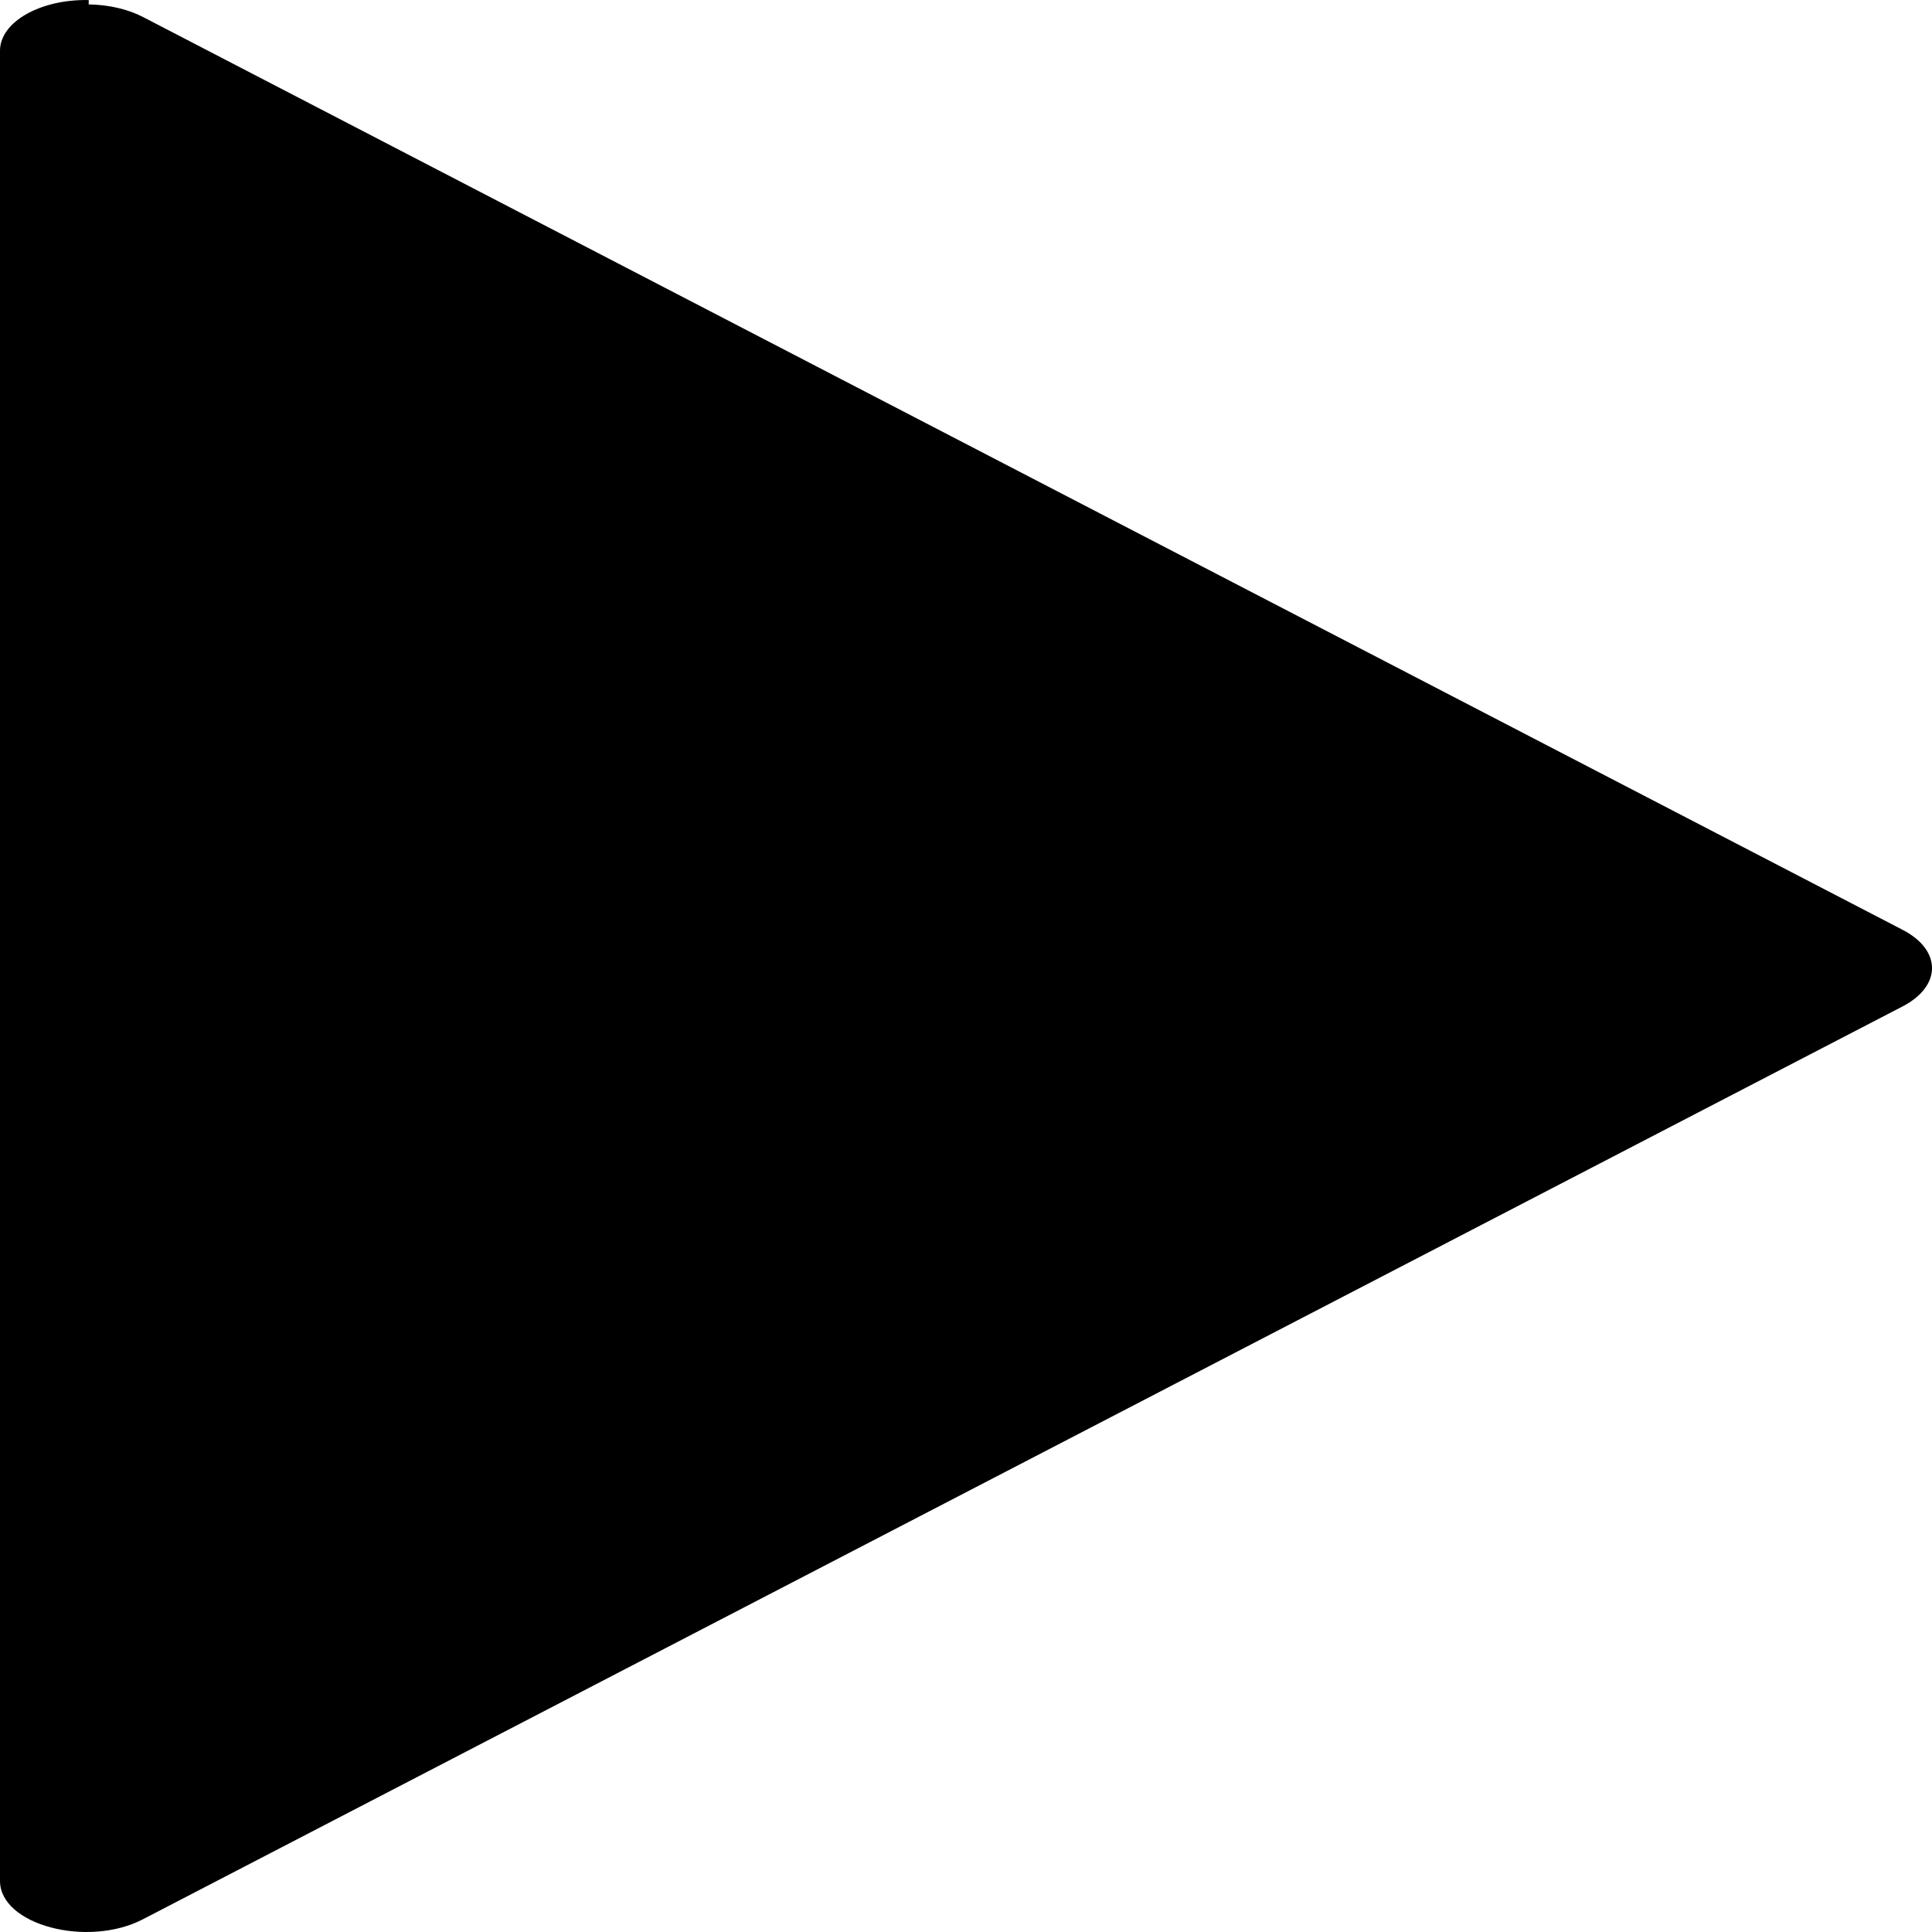
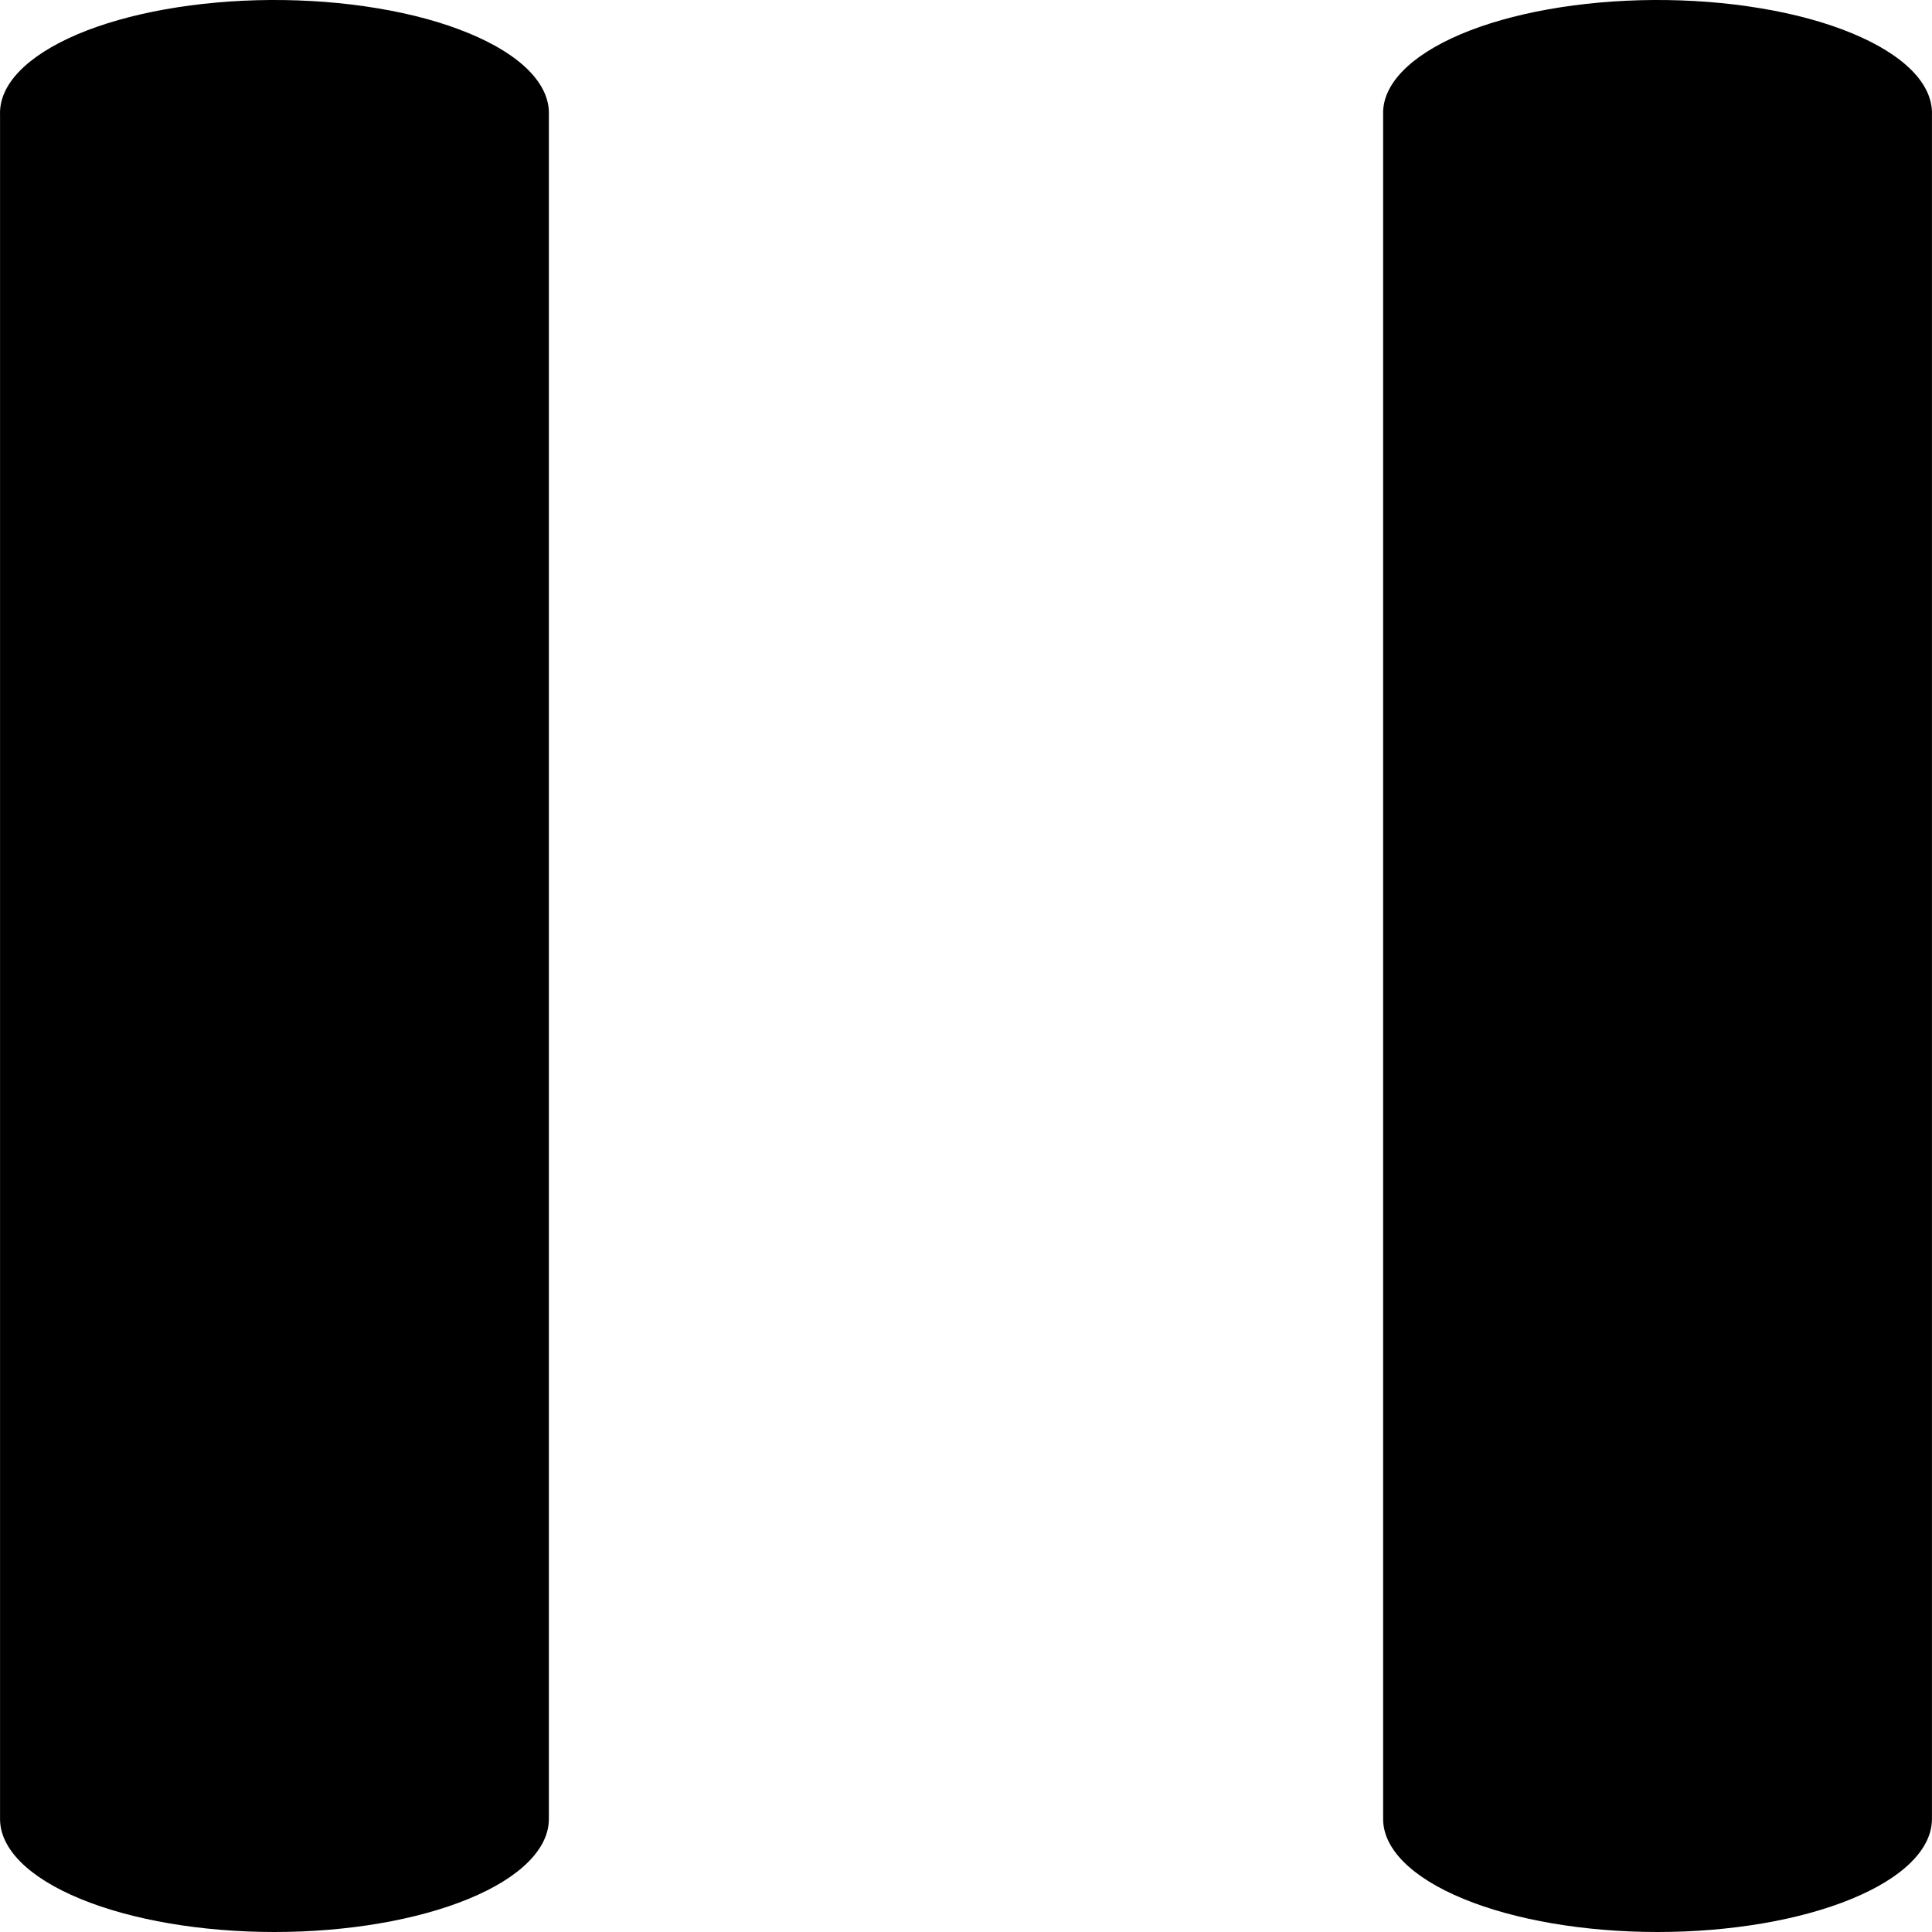
<svg xmlns="http://www.w3.org/2000/svg" width="43" height="43" viewBox="0 0 43 43" fill="none">
-   <path d="M1.974 0.098C2.42 0.105 2.849 0.205 3.184 0.379L42.35 20.697C43.217 21.148 43.217 21.944 42.35 22.397L3.184 42.715C1.946 43.36 0 42.84 0 41.864V1.127C0.002 0.489 0.894 -0.02 1.975 0.001L1.974 0.098Z" fill="black" />
+   <path d="M36.794 0C35.992 0.006 35.2 0.076 34.464 0.207C33.728 0.338 33.061 0.528 32.503 0.765C31.945 1.003 31.506 1.283 31.211 1.59C30.916 1.897 30.771 2.225 30.784 2.556V40.485C30.784 41.152 31.427 41.792 32.573 42.263C33.718 42.735 35.272 43 36.892 43C38.511 43 40.065 42.735 41.21 42.263C42.356 41.792 42.999 41.152 42.999 40.485V2.556C43.012 2.219 42.861 1.884 42.554 1.571C42.246 1.259 41.79 0.975 41.211 0.737C40.632 0.498 39.943 0.31 39.184 0.184C38.425 0.057 37.612 -0.005 36.794 0V0ZM6.011 0C5.209 0.006 4.417 0.076 3.681 0.207C2.945 0.338 2.278 0.528 1.72 0.765C1.162 1.003 0.723 1.283 0.428 1.59C0.133 1.897 -0.012 2.225 0.001 2.556V40.485C0.001 41.152 0.644 41.792 1.79 42.263C2.935 42.735 4.489 43 6.109 43C7.728 43 9.282 42.735 10.427 42.263C11.573 41.792 12.216 41.152 12.216 40.485V2.556C12.229 2.219 12.078 1.884 11.771 1.571C11.464 1.259 11.007 0.975 10.428 0.737C9.849 0.498 9.16 0.31 8.401 0.184C7.642 0.057 6.829 -0.005 6.011 0V0Z" fill="black" />
</svg>
